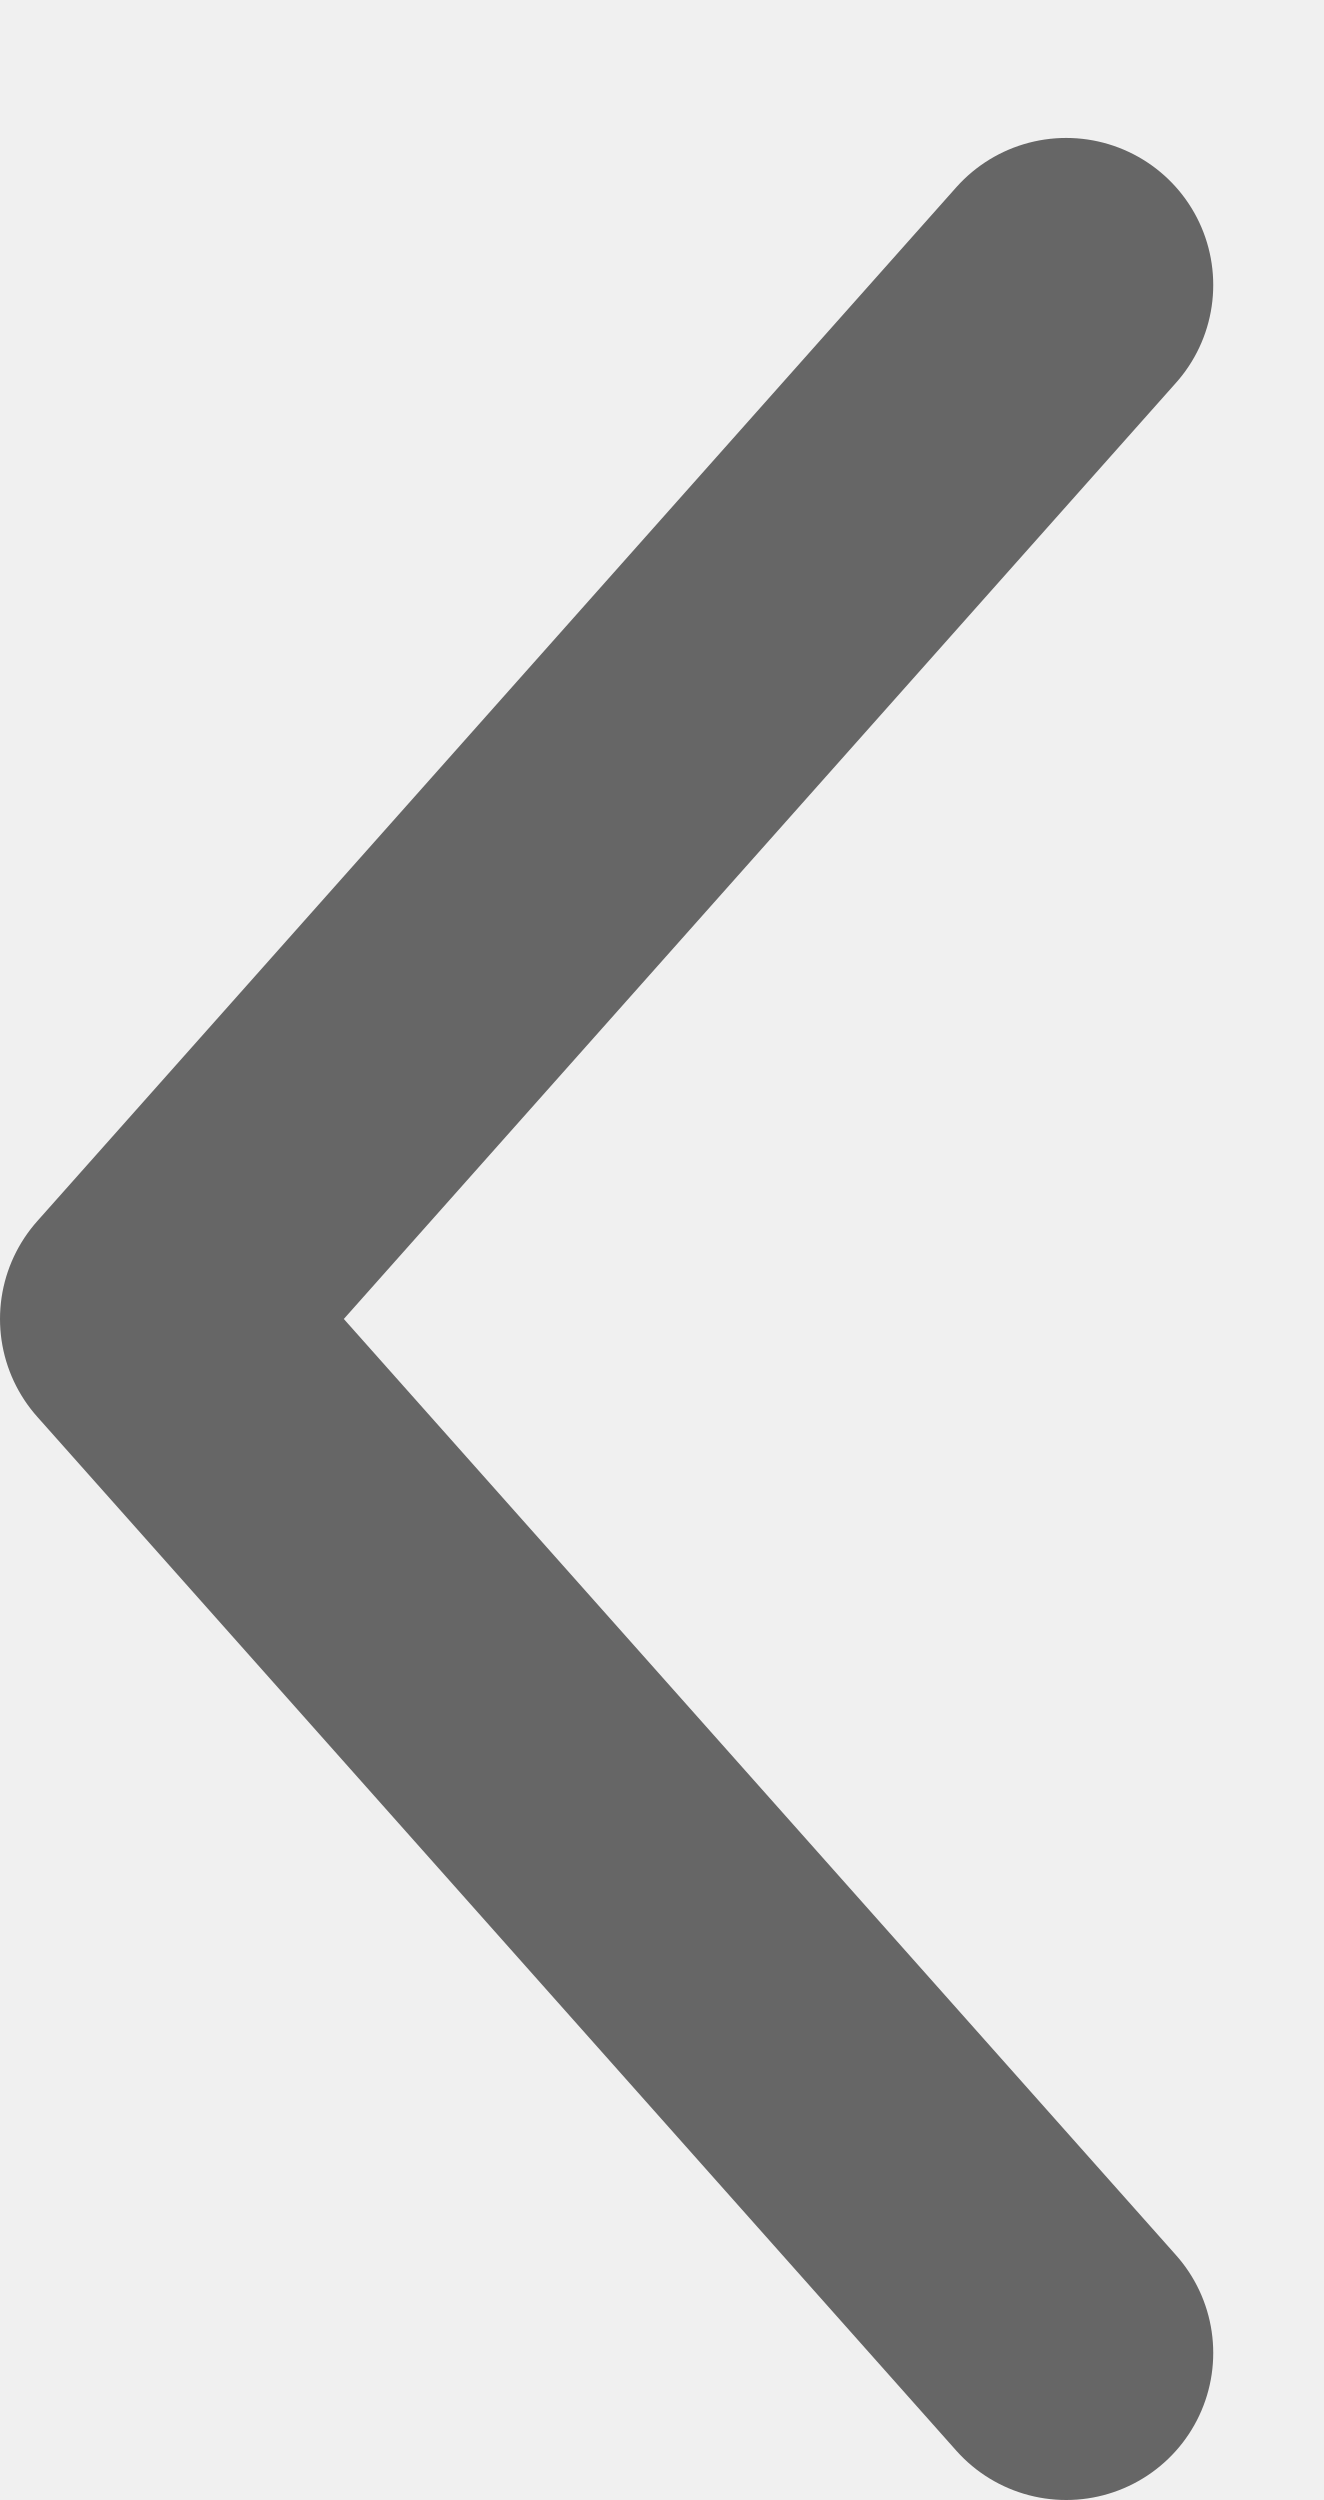
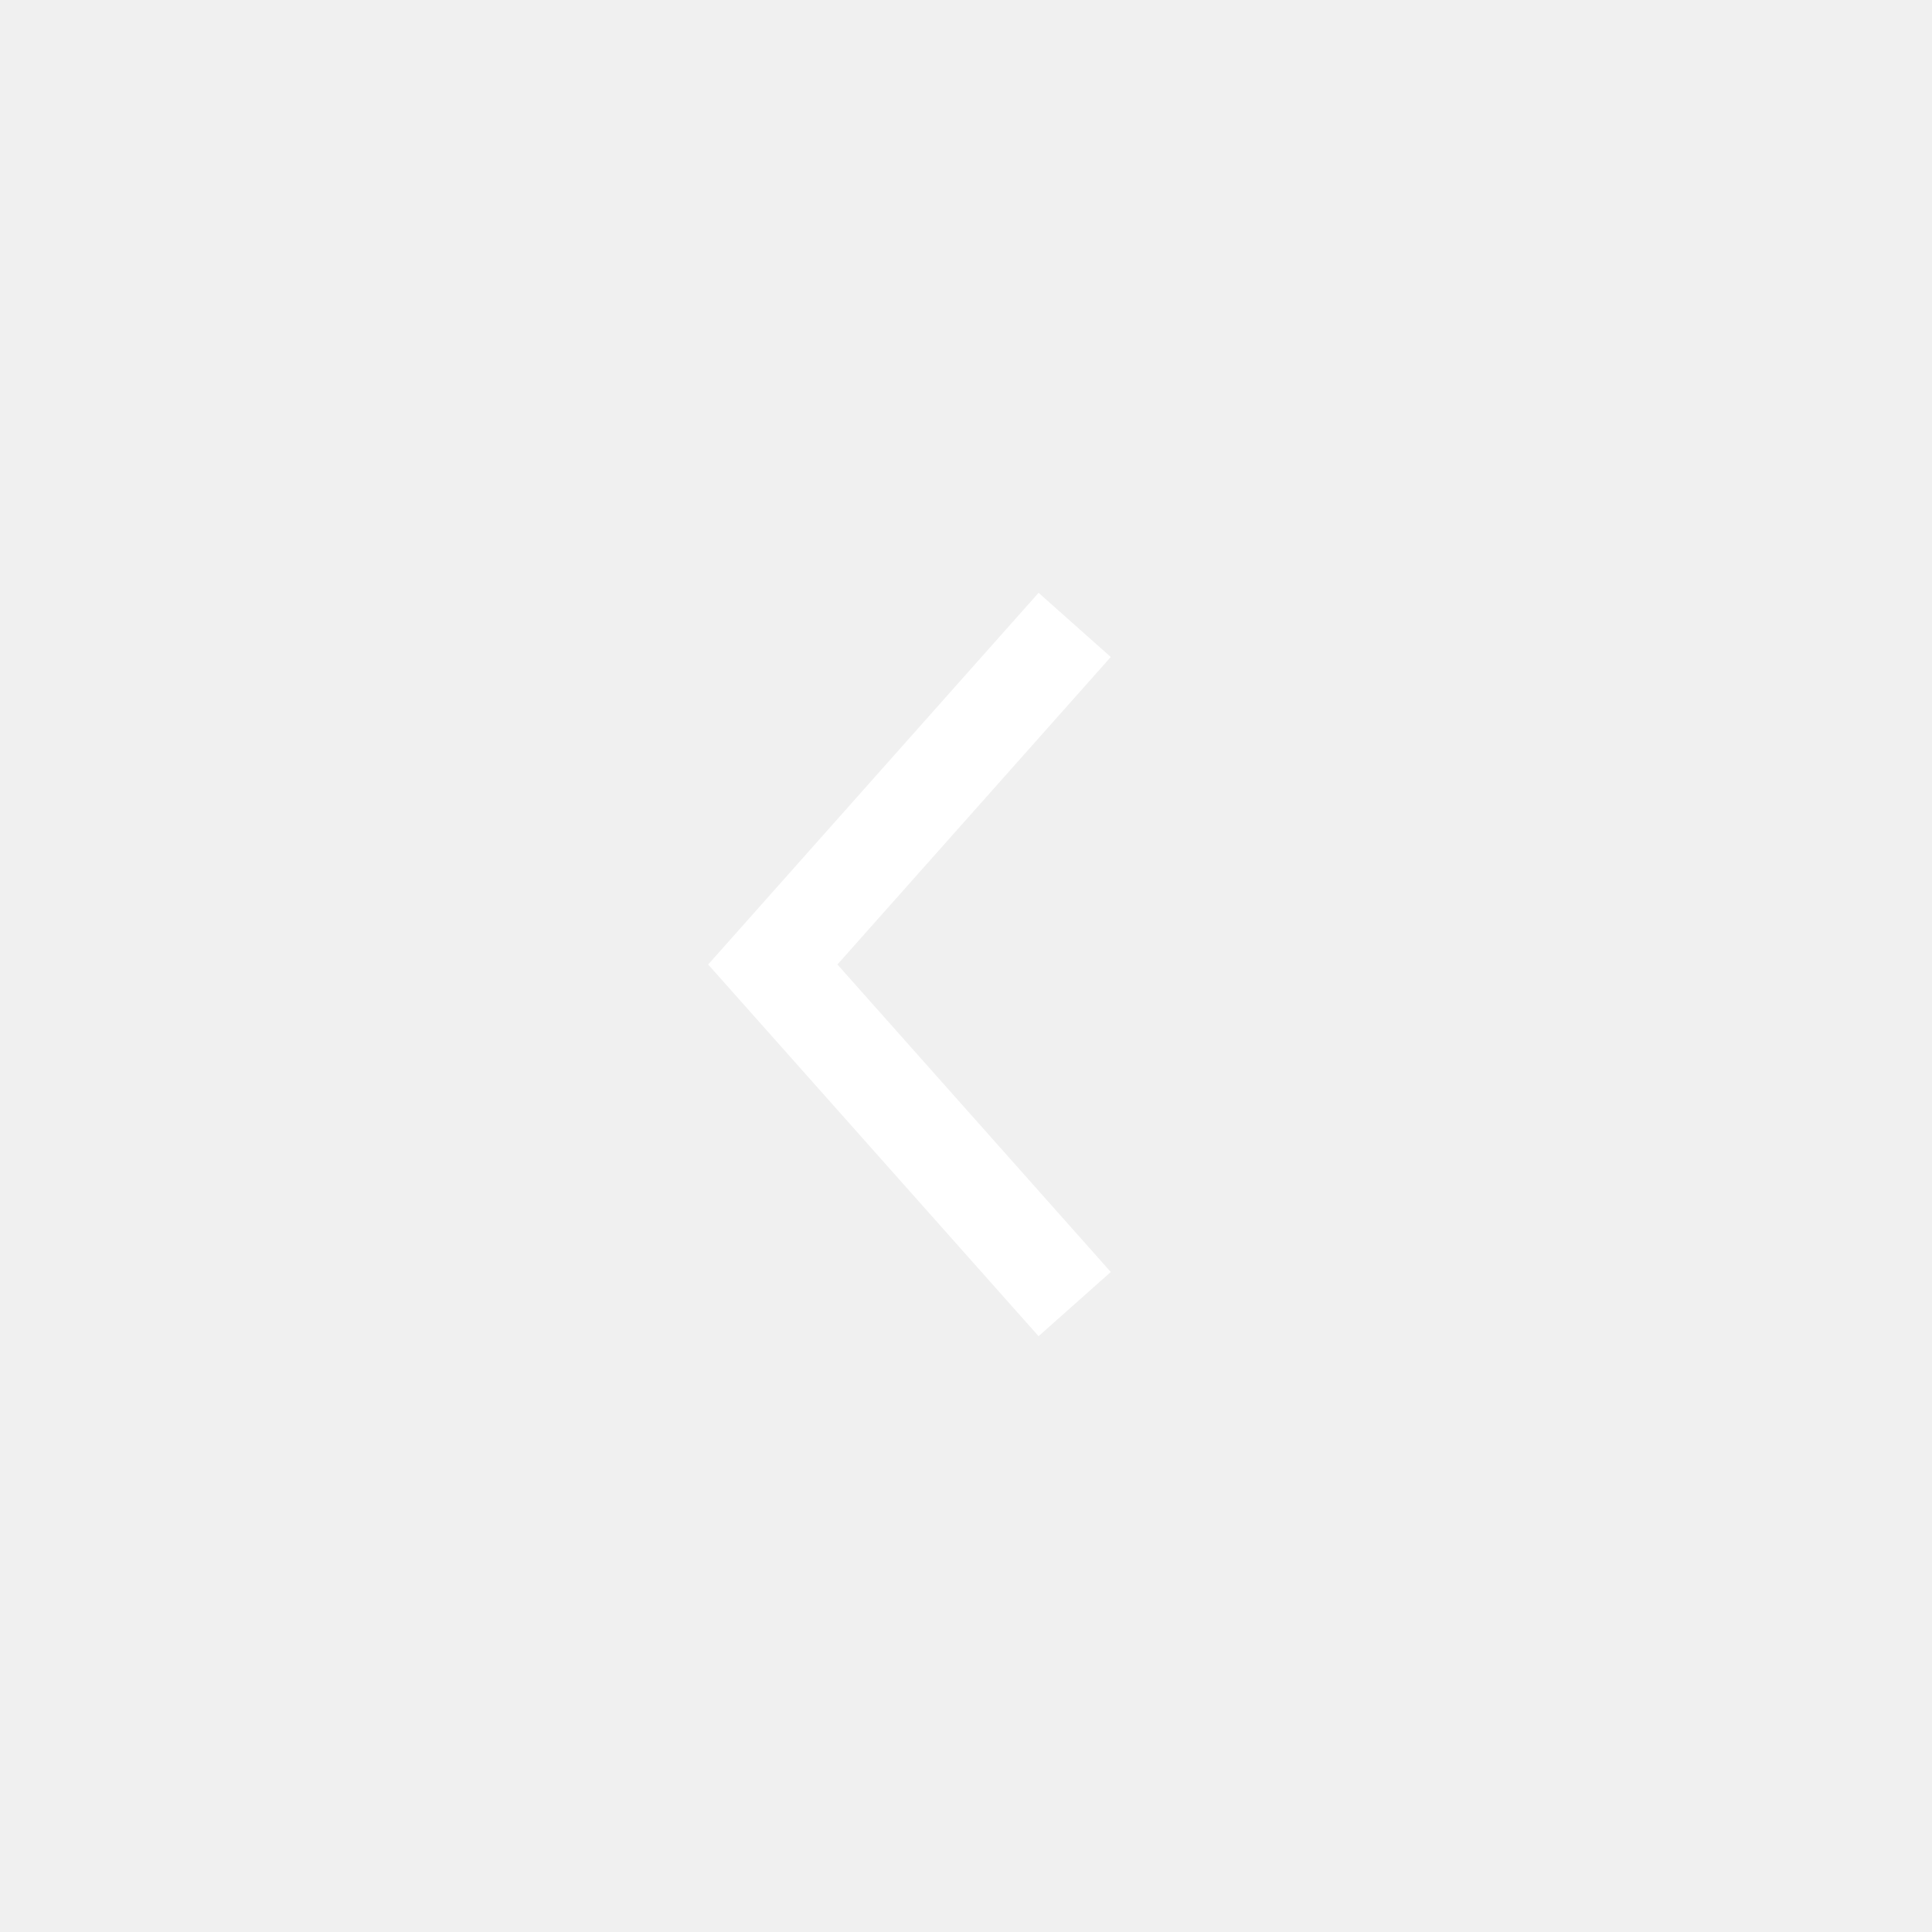
- <svg xmlns="http://www.w3.org/2000/svg" width="9" height="17" viewBox="0 0 9 17">
-   <polyline fill="none" stroke="#666666" stroke-width="2" points="7.25 1.938 1 8.969 7.25 16" stroke-linecap="round" stroke-linejoin="round" />
+ <svg xmlns="http://www.w3.org/2000/svg" width="40" height="40" viewBox="0 0 40 40">
+   <polyline stroke="#FFFFFF" stroke-width="2" fill="none" fill-rule="evenodd" points="22.25 12.938 16 19.969 22.25 27" />
</svg>
